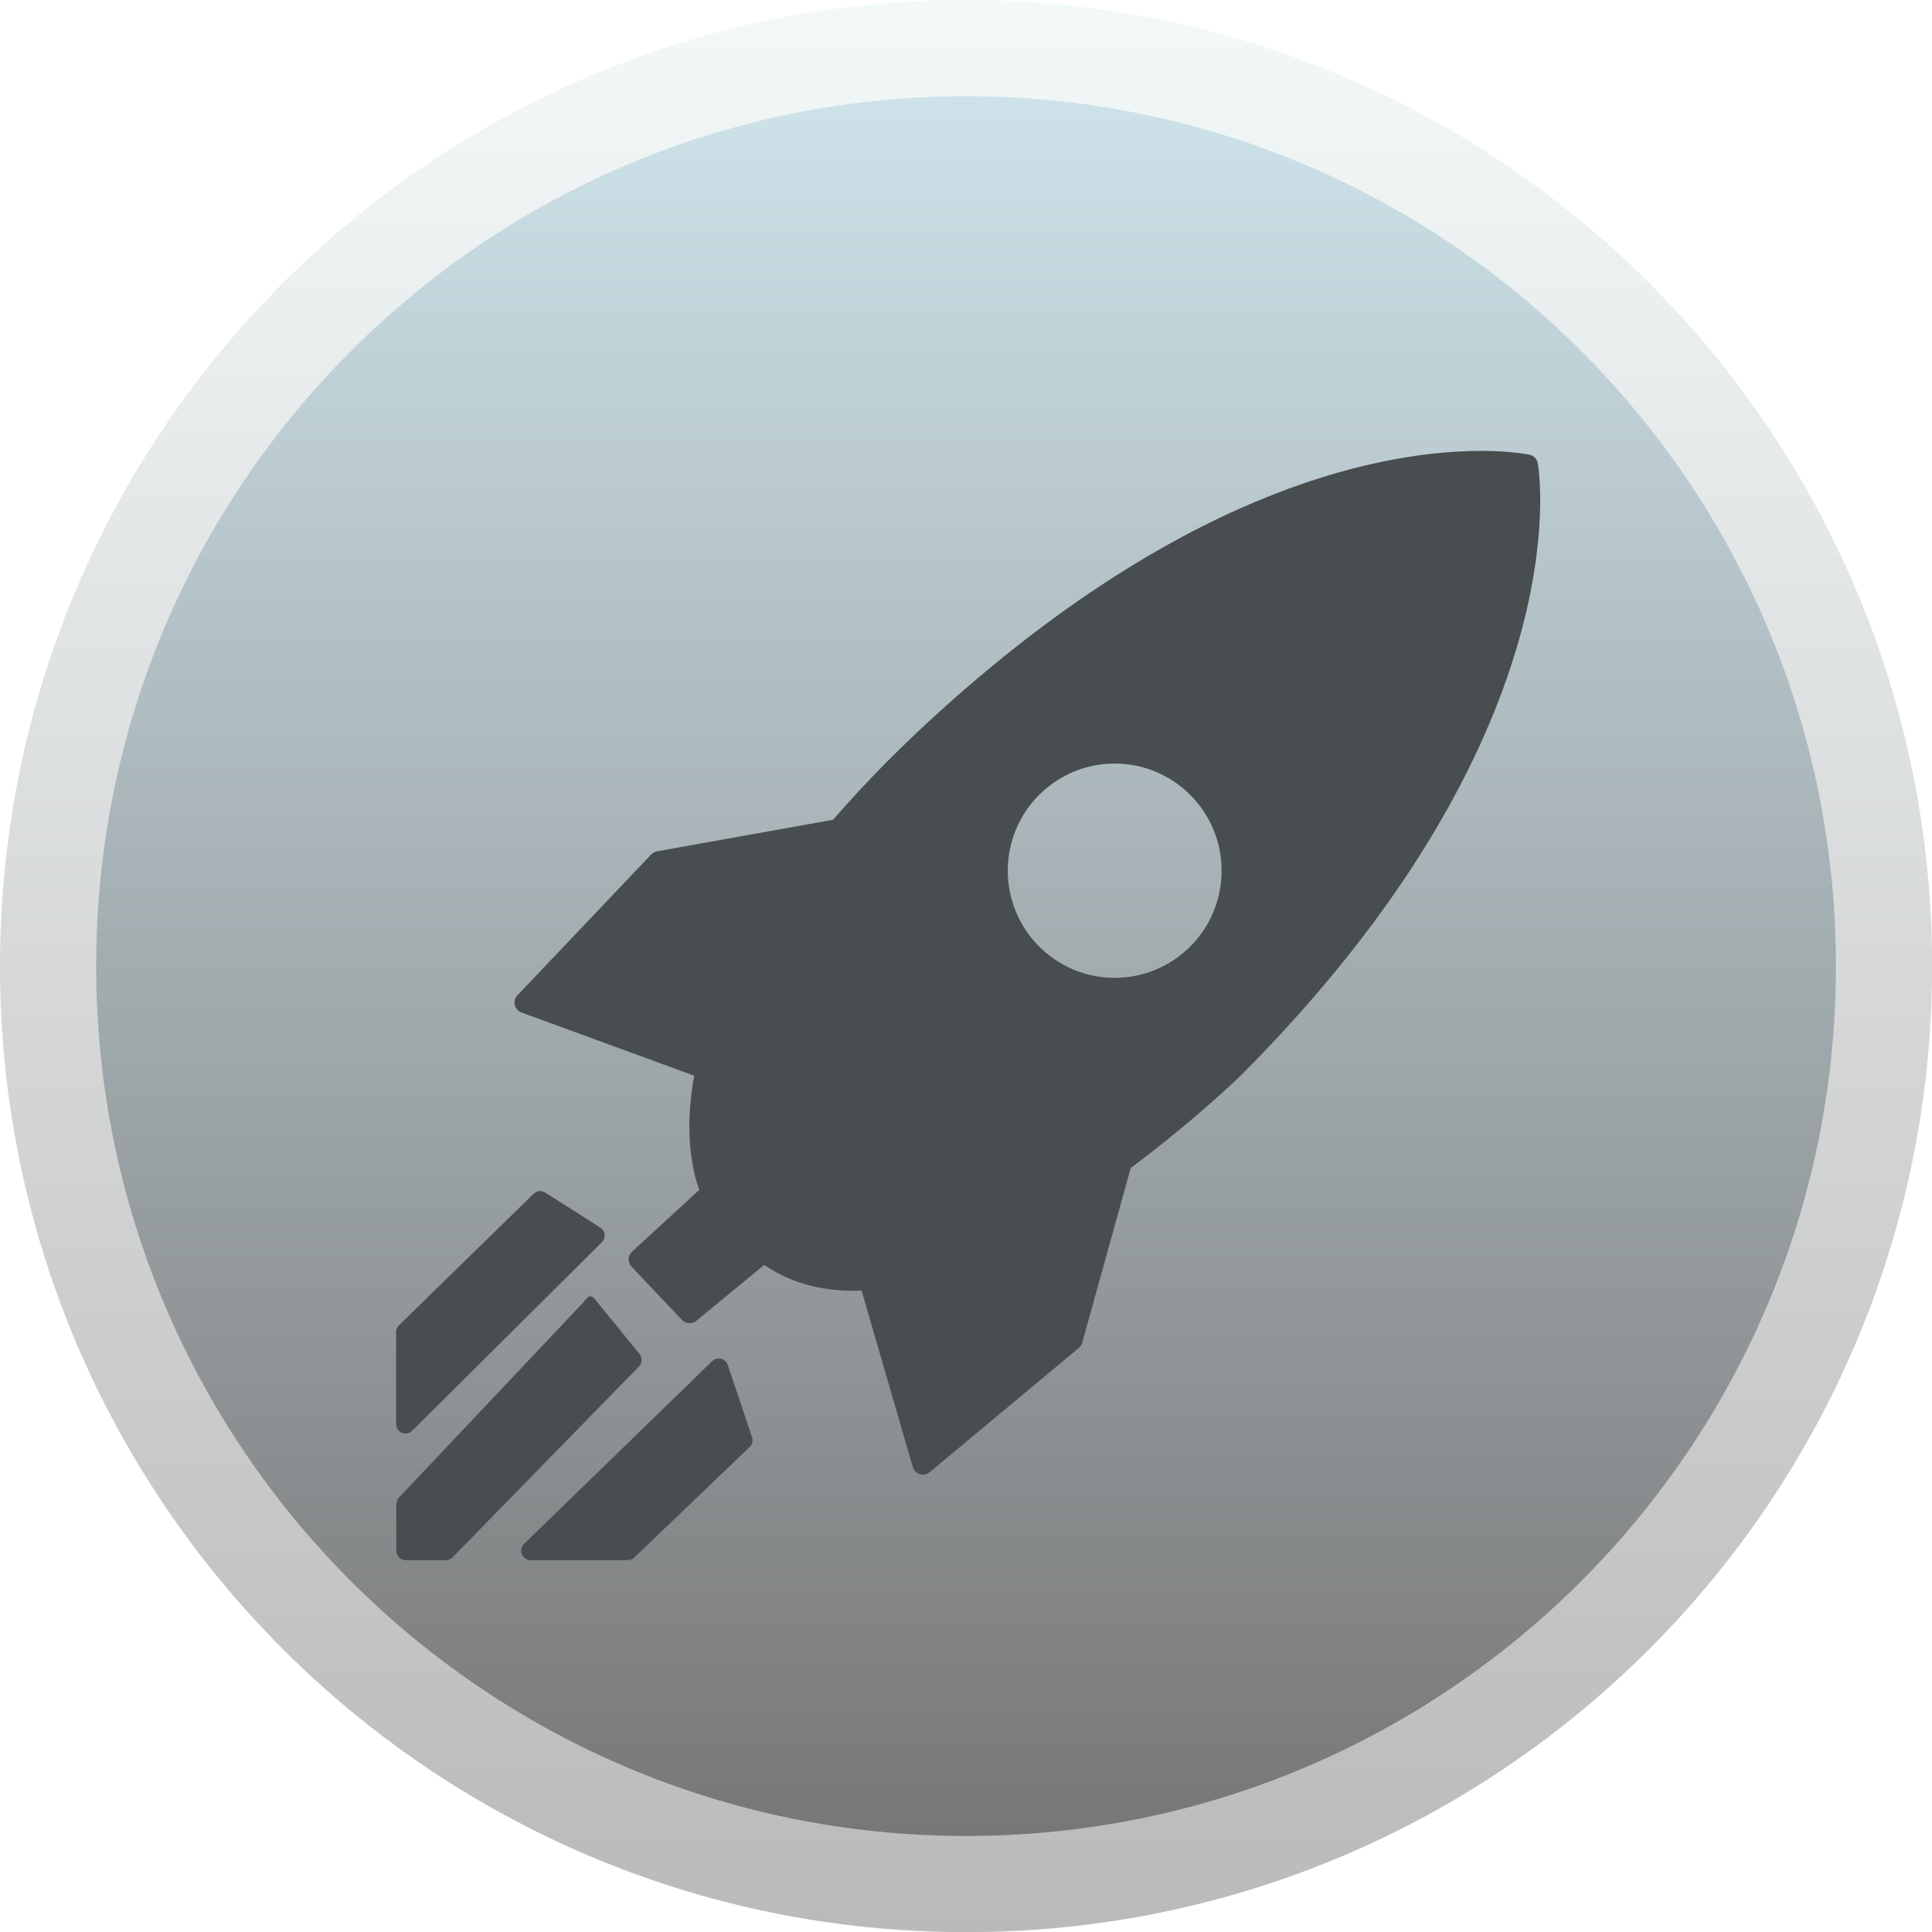
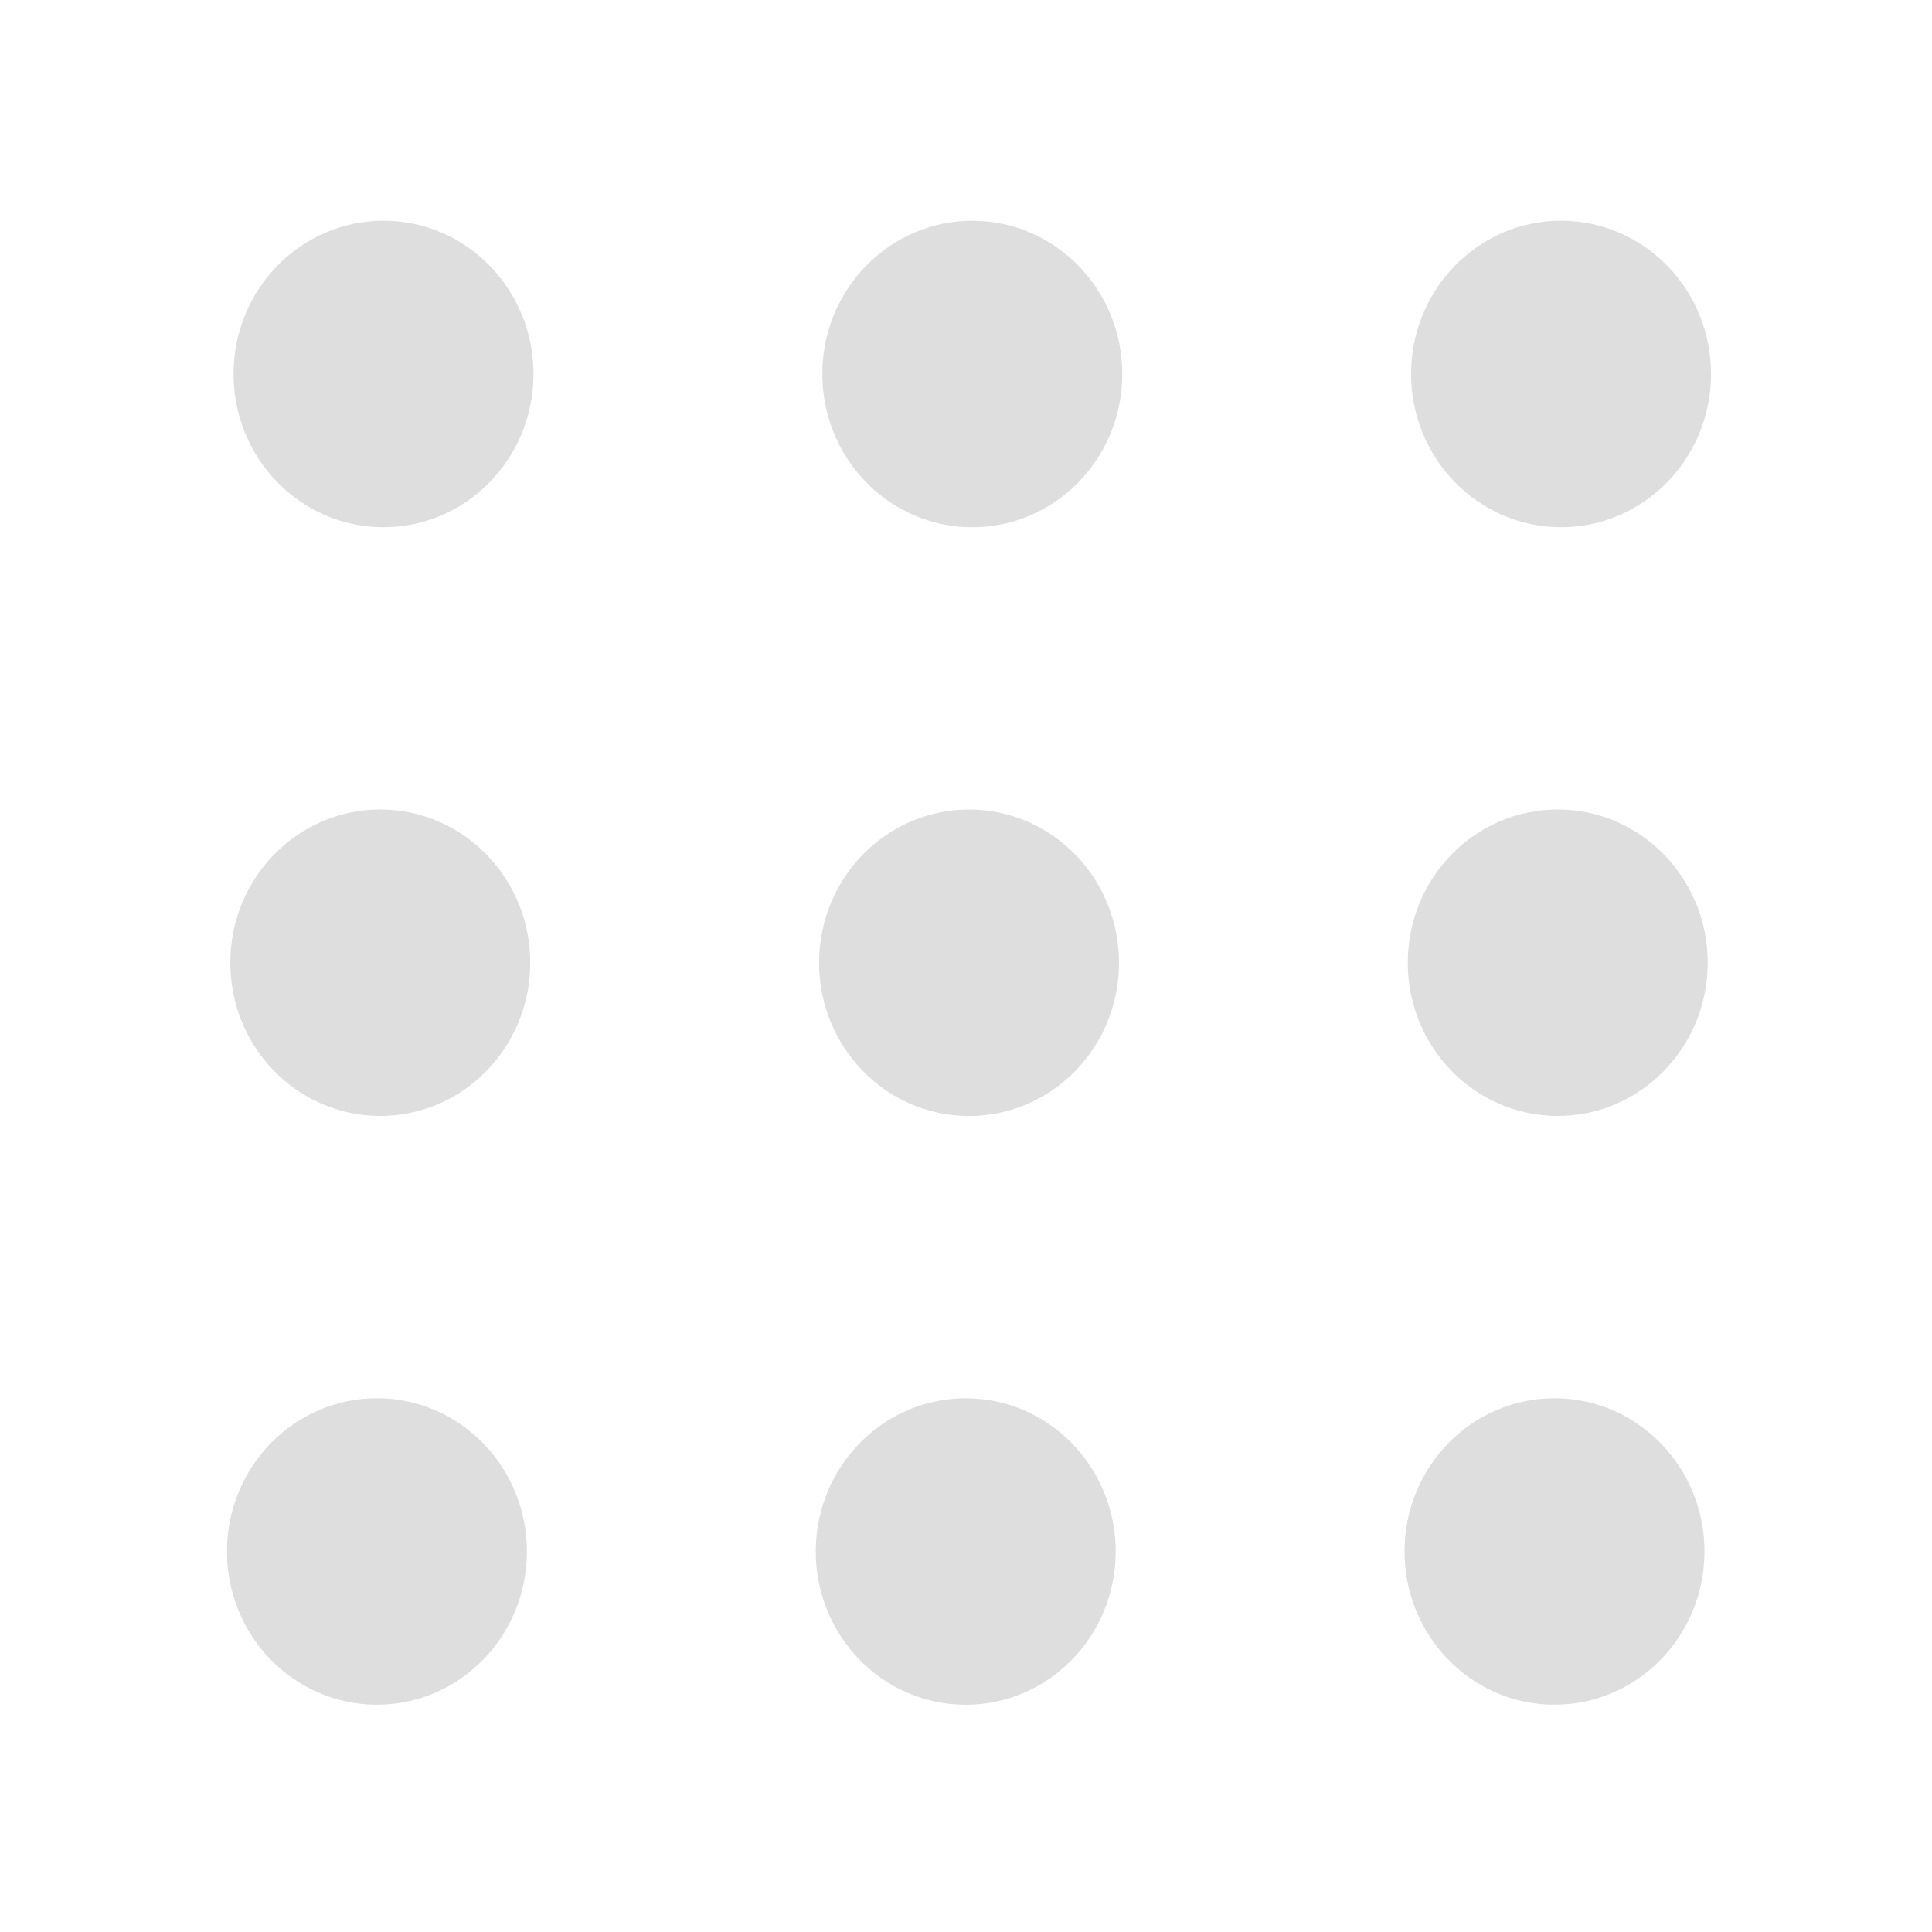
- <svg xmlns="http://www.w3.org/2000/svg" xmlns:xlink="http://www.w3.org/1999/xlink" width="96" height="96" version="1.1">
-   <defs>
+ <svg xmlns="http://www.w3.org/2000/svg" xmlns:xlink="http://www.w3.org/1999/xlink" width="96" height="96" version="1.1" id="svg82">
+   <defs id="defs40">
    <linearGradient id="linearGradient4231">
-       <stop stop-color="#016ed4" offset="0" />
-       <stop stop-color="#00b1ff" offset="1" />
+       <stop stop-color="#016ed4" offset="0" id="stop2" />
+       <stop stop-color="#00b1ff" offset="1" id="stop4" />
    </linearGradient>
    <linearGradient id="linearGradient3426" x1="399.57" x2="399.57" y1="545.8" y2="517.8" gradientUnits="userSpaceOnUse">
-       <stop stop-color="#3889e9" offset="0" />
-       <stop stop-color="#5ea5fb" offset="1" />
+       <stop stop-color="#3889e9" offset="0" id="stop7" />
+       <stop stop-color="#5ea5fb" offset="1" id="stop9" />
    </linearGradient>
    <linearGradient id="linearGradient4237" x1="-324.94" x2="-328.21" y1="649.74" y2="307.75" gradientUnits="userSpaceOnUse" xlink:href="#linearGradient4231" />
    <linearGradient id="linearGradient4262" x1="-326.6" x2="-326.6" y1="651.76" y2="304.87" gradientTransform="translate(1.7969e-6 -2.832e-6)" gradientUnits="userSpaceOnUse">
-       <stop stop-color="#bbb9b9" offset="0" />
-       <stop stop-color="#f3f9f9" offset="1" />
+       <stop stop-color="#bbb9b9" offset="0" id="stop13" />
+       <stop stop-color="#f3f9f9" offset="1" id="stop15" />
    </linearGradient>
    <style id="current-color-scheme" type="text/css">.ColorScheme-Text {
        color:#31363b;
      }
      .ColorScheme-Background{
        color:#eff0f1;
      }
      .ColorScheme-ViewText {
        color:#31363b;
      }
      .ColorScheme-ViewBackground{
        color:#fcfcfc;
      }
      .ColorScheme-ViewHover {
        color:#3daee9;
      }
      .ColorScheme-ViewFocus{
        color:#3daee9;
      }
      .ColorScheme-ButtonText {
        color:#31363b;
      }
      .ColorScheme-ButtonBackground{
        color:#eff0f1;
      }
      .ColorScheme-ButtonHover {
        color:#3daee9;
      }
      .ColorScheme-ButtonFocus{
        color:#3daee9;
      }</style>
-     <style type="text/css">.ColorScheme-Text {
-         color:#31363b;
-       }
-       .ColorScheme-Background{
-         color:#eff0f1;
-       }
-       .ColorScheme-ViewText {
-         color:#31363b;
-       }
-       .ColorScheme-ViewBackground{
-         color:#fcfcfc;
-       }
-       .ColorScheme-ViewHover {
-         color:#3daee9;
-       }
-       .ColorScheme-ViewFocus{
-         color:#3daee9;
-       }
-       .ColorScheme-ButtonText {
-         color:#31363b;
-       }
-       .ColorScheme-ButtonBackground{
-         color:#eff0f1;
-       }
-       .ColorScheme-ButtonHover {
-         color:#3daee9;
-       }
-       .ColorScheme-ButtonFocus{
-         color:#3daee9;
-       }</style>
-     <style type="text/css">.ColorScheme-Text {
-         color:#31363b;
-       }
-       .ColorScheme-Background{
-         color:#eff0f1;
-       }
-       .ColorScheme-ViewText {
-         color:#31363b;
-       }
-       .ColorScheme-ViewBackground{
-         color:#fcfcfc;
-       }
-       .ColorScheme-ViewHover {
-         color:#3daee9;
-       }
-       .ColorScheme-ViewFocus{
-         color:#3daee9;
-       }
-       .ColorScheme-ButtonText {
-         color:#31363b;
-       }
-       .ColorScheme-ButtonBackground{
-         color:#eff0f1;
-       }
-       .ColorScheme-ButtonHover {
-         color:#3daee9;
-       }
-       .ColorScheme-ButtonFocus{
-         color:#3daee9;
-       }</style>
-     <style type="text/css">.ColorScheme-Text {
-         color:#31363b;
-       }
-       .ColorScheme-Background{
-         color:#eff0f1;
-       }
-       .ColorScheme-ViewText {
-         color:#31363b;
-       }
-       .ColorScheme-ViewBackground{
-         color:#fcfcfc;
-       }
-       .ColorScheme-ViewHover {
-         color:#3daee9;
-       }
-       .ColorScheme-ViewFocus{
-         color:#3daee9;
-       }
-       .ColorScheme-ButtonText {
-         color:#31363b;
-       }
-       .ColorScheme-ButtonBackground{
-         color:#eff0f1;
-       }
-       .ColorScheme-ButtonHover {
-         color:#3daee9;
-       }
-       .ColorScheme-ButtonFocus{
-         color:#3daee9;
-       }</style>
-     <style type="text/css">.ColorScheme-Text {
-         color:#31363b;
-       }
-       .ColorScheme-Background{
-         color:#eff0f1;
-       }
-       .ColorScheme-ViewText {
-         color:#31363b;
-       }
-       .ColorScheme-ViewBackground{
-         color:#fcfcfc;
-       }
-       .ColorScheme-ViewHover {
-         color:#3daee9;
-       }
-       .ColorScheme-ViewFocus{
-         color:#3daee9;
-       }
-       .ColorScheme-ButtonText {
-         color:#31363b;
-       }
-       .ColorScheme-ButtonBackground{
-         color:#eff0f1;
-       }
-       .ColorScheme-ButtonHover {
-         color:#3daee9;
-       }
-       .ColorScheme-ButtonFocus{
-         color:#3daee9;
-       }</style>
-     <style type="text/css">.ColorScheme-Text {
-         color:#31363b;
-       }
-       .ColorScheme-Background{
-         color:#eff0f1;
-       }
-       .ColorScheme-ViewText {
-         color:#31363b;
-       }
-       .ColorScheme-ViewBackground{
-         color:#fcfcfc;
-       }
-       .ColorScheme-ViewHover {
-         color:#3daee9;
-       }
-       .ColorScheme-ViewFocus{
-         color:#3daee9;
-       }
-       .ColorScheme-ButtonText {
-         color:#31363b;
-       }
-       .ColorScheme-ButtonBackground{
-         color:#eff0f1;
-       }
-       .ColorScheme-ButtonHover {
-         color:#3daee9;
-       }
-       .ColorScheme-ButtonFocus{
-         color:#3daee9;
-       }</style>
-     <style type="text/css">.ColorScheme-Text {
-         color:#31363b;
-       }
-       .ColorScheme-Background{
-         color:#eff0f1;
-       }
-       .ColorScheme-ViewText {
-         color:#31363b;
-       }
-       .ColorScheme-ViewBackground{
-         color:#fcfcfc;
-       }
-       .ColorScheme-ViewHover {
-         color:#3daee9;
-       }
-       .ColorScheme-ViewFocus{
-         color:#3daee9;
-       }
-       .ColorScheme-ButtonText {
-         color:#31363b;
-       }
-       .ColorScheme-ButtonBackground{
-         color:#eff0f1;
-       }
-       .ColorScheme-ButtonHover {
-         color:#3daee9;
-       }
-       .ColorScheme-ButtonFocus{
-         color:#3daee9;
-       }</style>
-     <style type="text/css">.ColorScheme-Text {
-         color:#31363b;
-       }
-       .ColorScheme-Background{
-         color:#eff0f1;
-       }
-       .ColorScheme-ViewText {
-         color:#31363b;
-       }
-       .ColorScheme-ViewBackground{
-         color:#fcfcfc;
-       }
-       .ColorScheme-ViewHover {
-         color:#3daee9;
-       }
-       .ColorScheme-ViewFocus{
-         color:#3daee9;
-       }
-       .ColorScheme-ButtonText {
-         color:#31363b;
-       }
-       .ColorScheme-ButtonBackground{
-         color:#eff0f1;
-       }
-       .ColorScheme-ButtonHover {
-         color:#3daee9;
-       }
-       .ColorScheme-ButtonFocus{
-         color:#3daee9;
-       }</style>
-     <style type="text/css">.ColorScheme-Text {
+     <style type="text/css" id="style19">.ColorScheme-Text {
+         color:#31363b;
+       }
+       .ColorScheme-Background{
+         color:#eff0f1;
+       }
+       .ColorScheme-ViewText {
+         color:#31363b;
+       }
+       .ColorScheme-ViewBackground{
+         color:#fcfcfc;
+       }
+       .ColorScheme-ViewHover {
+         color:#3daee9;
+       }
+       .ColorScheme-ViewFocus{
+         color:#3daee9;
+       }
+       .ColorScheme-ButtonText {
+         color:#31363b;
+       }
+       .ColorScheme-ButtonBackground{
+         color:#eff0f1;
+       }
+       .ColorScheme-ButtonHover {
+         color:#3daee9;
+       }
+       .ColorScheme-ButtonFocus{
+         color:#3daee9;
+       }</style>
+     <style type="text/css" id="style21">.ColorScheme-Text {
+         color:#31363b;
+       }
+       .ColorScheme-Background{
+         color:#eff0f1;
+       }
+       .ColorScheme-ViewText {
+         color:#31363b;
+       }
+       .ColorScheme-ViewBackground{
+         color:#fcfcfc;
+       }
+       .ColorScheme-ViewHover {
+         color:#3daee9;
+       }
+       .ColorScheme-ViewFocus{
+         color:#3daee9;
+       }
+       .ColorScheme-ButtonText {
+         color:#31363b;
+       }
+       .ColorScheme-ButtonBackground{
+         color:#eff0f1;
+       }
+       .ColorScheme-ButtonHover {
+         color:#3daee9;
+       }
+       .ColorScheme-ButtonFocus{
+         color:#3daee9;
+       }</style>
+     <style type="text/css" id="style23">.ColorScheme-Text {
+         color:#31363b;
+       }
+       .ColorScheme-Background{
+         color:#eff0f1;
+       }
+       .ColorScheme-ViewText {
+         color:#31363b;
+       }
+       .ColorScheme-ViewBackground{
+         color:#fcfcfc;
+       }
+       .ColorScheme-ViewHover {
+         color:#3daee9;
+       }
+       .ColorScheme-ViewFocus{
+         color:#3daee9;
+       }
+       .ColorScheme-ButtonText {
+         color:#31363b;
+       }
+       .ColorScheme-ButtonBackground{
+         color:#eff0f1;
+       }
+       .ColorScheme-ButtonHover {
+         color:#3daee9;
+       }
+       .ColorScheme-ButtonFocus{
+         color:#3daee9;
+       }</style>
+     <style type="text/css" id="style25">.ColorScheme-Text {
+         color:#31363b;
+       }
+       .ColorScheme-Background{
+         color:#eff0f1;
+       }
+       .ColorScheme-ViewText {
+         color:#31363b;
+       }
+       .ColorScheme-ViewBackground{
+         color:#fcfcfc;
+       }
+       .ColorScheme-ViewHover {
+         color:#3daee9;
+       }
+       .ColorScheme-ViewFocus{
+         color:#3daee9;
+       }
+       .ColorScheme-ButtonText {
+         color:#31363b;
+       }
+       .ColorScheme-ButtonBackground{
+         color:#eff0f1;
+       }
+       .ColorScheme-ButtonHover {
+         color:#3daee9;
+       }
+       .ColorScheme-ButtonFocus{
+         color:#3daee9;
+       }</style>
+     <style type="text/css" id="style27">.ColorScheme-Text {
+         color:#31363b;
+       }
+       .ColorScheme-Background{
+         color:#eff0f1;
+       }
+       .ColorScheme-ViewText {
+         color:#31363b;
+       }
+       .ColorScheme-ViewBackground{
+         color:#fcfcfc;
+       }
+       .ColorScheme-ViewHover {
+         color:#3daee9;
+       }
+       .ColorScheme-ViewFocus{
+         color:#3daee9;
+       }
+       .ColorScheme-ButtonText {
+         color:#31363b;
+       }
+       .ColorScheme-ButtonBackground{
+         color:#eff0f1;
+       }
+       .ColorScheme-ButtonHover {
+         color:#3daee9;
+       }
+       .ColorScheme-ButtonFocus{
+         color:#3daee9;
+       }</style>
+     <style type="text/css" id="style29">.ColorScheme-Text {
+         color:#31363b;
+       }
+       .ColorScheme-Background{
+         color:#eff0f1;
+       }
+       .ColorScheme-ViewText {
+         color:#31363b;
+       }
+       .ColorScheme-ViewBackground{
+         color:#fcfcfc;
+       }
+       .ColorScheme-ViewHover {
+         color:#3daee9;
+       }
+       .ColorScheme-ViewFocus{
+         color:#3daee9;
+       }
+       .ColorScheme-ButtonText {
+         color:#31363b;
+       }
+       .ColorScheme-ButtonBackground{
+         color:#eff0f1;
+       }
+       .ColorScheme-ButtonHover {
+         color:#3daee9;
+       }
+       .ColorScheme-ButtonFocus{
+         color:#3daee9;
+       }</style>
+     <style type="text/css" id="style31">.ColorScheme-Text {
+         color:#31363b;
+       }
+       .ColorScheme-Background{
+         color:#eff0f1;
+       }
+       .ColorScheme-ViewText {
+         color:#31363b;
+       }
+       .ColorScheme-ViewBackground{
+         color:#fcfcfc;
+       }
+       .ColorScheme-ViewHover {
+         color:#3daee9;
+       }
+       .ColorScheme-ViewFocus{
+         color:#3daee9;
+       }
+       .ColorScheme-ButtonText {
+         color:#31363b;
+       }
+       .ColorScheme-ButtonBackground{
+         color:#eff0f1;
+       }
+       .ColorScheme-ButtonHover {
+         color:#3daee9;
+       }
+       .ColorScheme-ButtonFocus{
+         color:#3daee9;
+       }</style>
+     <style type="text/css" id="style33">.ColorScheme-Text {
        color:#31363b;
      }
      .ColorScheme-Background{
        color:#eff0f1;
      }
      .ColorScheme-ViewText {
        color:#31363b;
      }
      .ColorScheme-ViewBackground{
        color:#fcfcfc;
      }
      .ColorScheme-ViewHover {
        color:#3daee9;
      }
      .ColorScheme-ViewFocus{
        color:#3daee9;
      }
      .ColorScheme-ButtonText {
        color:#31363b;
      }
      .ColorScheme-ButtonBackground{
        color:#eff0f1;
      }
      .ColorScheme-ButtonHover {
        color:#3daee9;
      }
      .ColorScheme-ButtonFocus{
        color:#3daee9;
      }</style>
    <linearGradient id="linearGradient898" x1="-326.6" x2="-326.6" y1="651.76" y2="304.87" gradientTransform="matrix(.90042 0 0 .90042 -32.452 47.674)" gradientUnits="userSpaceOnUse">
-       <stop stop-color="#787777" offset="0" />
-       <stop stop-color="#cde2e9" offset="1" />
+       <stop stop-color="#787777" offset="0" id="stop35" />
+       <stop stop-color="#cde2e9" offset="1" id="stop37" />
    </linearGradient>
  </defs>
-   <g transform="translate(-384.57 -451.8)">
-     <g transform="matrix(.090211 0 0 .090211 438.34 482.08)">
-       <g transform="matrix(1.2041 0 0 1.2041 -42.995 -139.04)">
-         <g transform="matrix(9.2063 0 0 9.2063 -4262.7 -3635.2)">
-           <g transform="matrix(.090211 0 0 .090211 438.34 482.08)">
-             <g transform="matrix(1.2041 0 0 1.2041 63.521 -89.411)">
-               <g transform="matrix(15.075 0 0 15.075 -6218.9 -8263.6)">
-                 <circle cx="400.57" cy="531.8" r="0" fill="url(#linearGradient3426)" />
-               </g>
-             </g>
-           </g>
-         </g>
-         <g transform="translate(-14.074 -2.0105)">
-           <g transform="matrix(.95946 0 0 .95946 -17.711 32.814)">
-             <g transform="translate(107.07 39.919)">
-               <g transform="translate(2.9511e-6 -.87876)">
-                 <g transform="matrix(1.0511 0 0 1.0511 16.46 -22.65)">
-                   <g transform="matrix(2 0 0 2 539.63 -669.43)">
-                     <g transform="matrix(1.2632 0 0 1.2632 90.227 -154.96)">
-                       <circle cx="-325.89" cy="478.75" r="173.45" fill="url(#linearGradient4262)" />
-                       <g transform="matrix(8.7971 0 0 8.7971 -3865.9 -4050.8)" fill="url(#linearGradient4237)">
-                         <g transform="matrix(1.6781 0 0 1.6781 -263.92 -368.65)" fill="url(#linearGradient4237)" />
-                       </g>
-                       <circle cx="-325.89" cy="478.75" r="156.18" fill="url(#linearGradient898)" />
-                     </g>
-                     <path d="m-284.09 495.58-10.997 39.613c-0.13 0.475-0.407 0.893-0.778 1.21l-33.812 28.175c-0.441 0.363-0.981 0.555-1.536 0.555-0.242 0-0.467-0.035-0.701-0.107-0.778-0.24-1.378-0.85-1.604-1.629l-11.614-39.998c-8.463 0.342-15.932-1.599-22.078-5.83l-15.39 12.669c-0.976 0.799-2.397 0.718-3.271-0.201l-11.427-12.049c-0.441-0.466-0.675-1.094-0.657-1.744 0-0.645 0.303-1.257 0.778-1.693l15.236-14.002c-1.301-3.556-3.634-12.416-1.161-25.897l-39.157-14.327c-0.761-0.278-1.331-0.923-1.514-1.714-0.19-0.791 0-1.62 0.605-2.21l30.319-31.92c0.355-0.372 0.813-0.62 1.318-0.714l39.937-7.155c7.516-8.706 16.26-17.516 25.998-26.201 56.073-49.999 99.906-57.462 121.04-57.462 6.957 0 10.792 0.846 10.953 0.88 0.951 0.214 1.676 0.983 1.843 1.945 0.424 2.488 9.546 61.762-67.432 138.9-0.104 0.099-10.421 10.121-24.893 20.905zm-3.639-43.118c13.394 0 24.249-10.878 24.249-24.299 0-13.421-10.855-24.299-24.249-24.299-13.393 0-24.249 10.878-24.249 24.299 0 13.421 10.856 24.299 24.249 24.299zm-91.271 86.924c0.519-0.513 1.275-0.718 1.988-0.543 0.709 0.176 1.284 0.701 1.514 1.393l5.516 16.417c0.268 0.786 0.086 1.654-0.545 2.227l-26.156 25.051c-0.398 0.381-0.925 0.594-1.476 0.594h-22.048c-0.87 0-1.65-0.53-1.979-1.334-0.32-0.808-0.13-1.731 0.493-2.338l42.693-41.468zm-29.21-13.387c0.407-0.423 0.964-1.312 1.544-1.312h0.086c0.605 0 1.165 0.932 1.557 1.389l9.482 11.643c0.727 0.842 0.683 2.099-0.086 2.894l-42.262 43.276c-0.398 0.41-0.951 0.641-1.522 0.641h-9.12c-1.177 0-2.133-0.957-2.133-2.137v-10.232c0-0.547 0.216-1.402 0.588-1.8l41.899-44.362zm-41.844 5.266 30.536-29.825c0.709-0.697 1.804-0.804 2.628-0.273l12.502 7.933c0.554 0.35 0.908 0.928 0.976 1.573 0.086 0.645-0.156 1.291-0.623 1.748l-43.038 42.776c-0.407 0.406-0.956 0.62-1.506 0.62-0.277 0-0.554-0.052-0.822-0.167-0.787-0.329-1.305-1.107-1.305-1.97v-20.888c0-0.573 0.234-1.128 0.64-1.526z" fill="#484d4f" />
-                   </g>
-                 </g>
-               </g>
-             </g>
-           </g>
-         </g>
-       </g>
-     </g>
+   <g id="g25" transform="matrix(4.061014,0,0,4.061014,2.462959,-4180.134)">
+     <ellipse cy="-16.849" cx="1033.829" id="circle13" style="fill:#dedede;fill-opacity:1;stroke:none;stroke-width:0.927;stroke-opacity:1" transform="matrix(-0.00537657,0.9999856,-0.9999842,-0.00561548,0,0)" rx="1.875" ry="1.835" />
+     <ellipse style="fill:#dedede;fill-opacity:1;stroke:none;stroke-width:0.927;stroke-opacity:1" id="circle15" cx="1041.033" cy="-16.848" transform="matrix(-0.00537657,0.9999856,-0.9999842,-0.00561548,0,0)" rx="1.875" ry="1.835" />
+     <ellipse cy="-16.846" cx="1048.237" id="circle17" style="fill:#dedede;fill-opacity:1;stroke:none;stroke-width:0.927;stroke-opacity:1" transform="matrix(-0.00537657,0.9999856,-0.9999842,-0.00561548,0,0)" rx="1.875" ry="1.835" />
+     <ellipse cy="-24.053" cx="1033.788" id="circle21" style="fill:#dedede;fill-opacity:1;stroke:none;stroke-width:0.927;stroke-opacity:1" transform="matrix(-0.00537657,0.9999856,-0.9999842,-0.00561548,0,0)" rx="1.875" ry="1.835" />
+     <ellipse style="fill:#dedede;fill-opacity:1;stroke:none;stroke-width:0.927;stroke-opacity:1" id="circle23" cx="1040.992" cy="-24.051" transform="matrix(-0.00537657,0.9999856,-0.9999842,-0.00561548,0,0)" rx="1.875" ry="1.835" />
+     <ellipse cy="-24.05" cx="1048.196" id="circle25" style="fill:#dedede;fill-opacity:1;stroke:none;stroke-width:0.927;stroke-opacity:1" transform="matrix(-0.00537657,0.9999856,-0.9999842,-0.00561548,0,0)" rx="1.875" ry="1.835" />
+     <ellipse cy="-9.645" cx="1033.869" id="circle29" style="fill:#dedede;fill-opacity:1;stroke:none;stroke-width:0.927;stroke-opacity:1" transform="matrix(-0.00537657,0.9999856,-0.9999842,-0.00561548,0,0)" rx="1.875" ry="1.835" />
+     <ellipse style="fill:#dedede;fill-opacity:1;stroke:none;stroke-width:0.927;stroke-opacity:1" id="circle31" cx="1041.073" cy="-9.644" transform="matrix(-0.00537657,0.9999856,-0.9999842,-0.00561548,0,0)" rx="1.875" ry="1.835" />
+     <ellipse cy="-9.642" cx="1048.277" id="circle33" style="fill:#dedede;fill-opacity:1;stroke:none;stroke-width:0.927;stroke-opacity:1" transform="matrix(-0.00537657,0.9999856,-0.9999842,-0.00561548,0,0)" rx="1.875" ry="1.835" />
  </g>
</svg>
